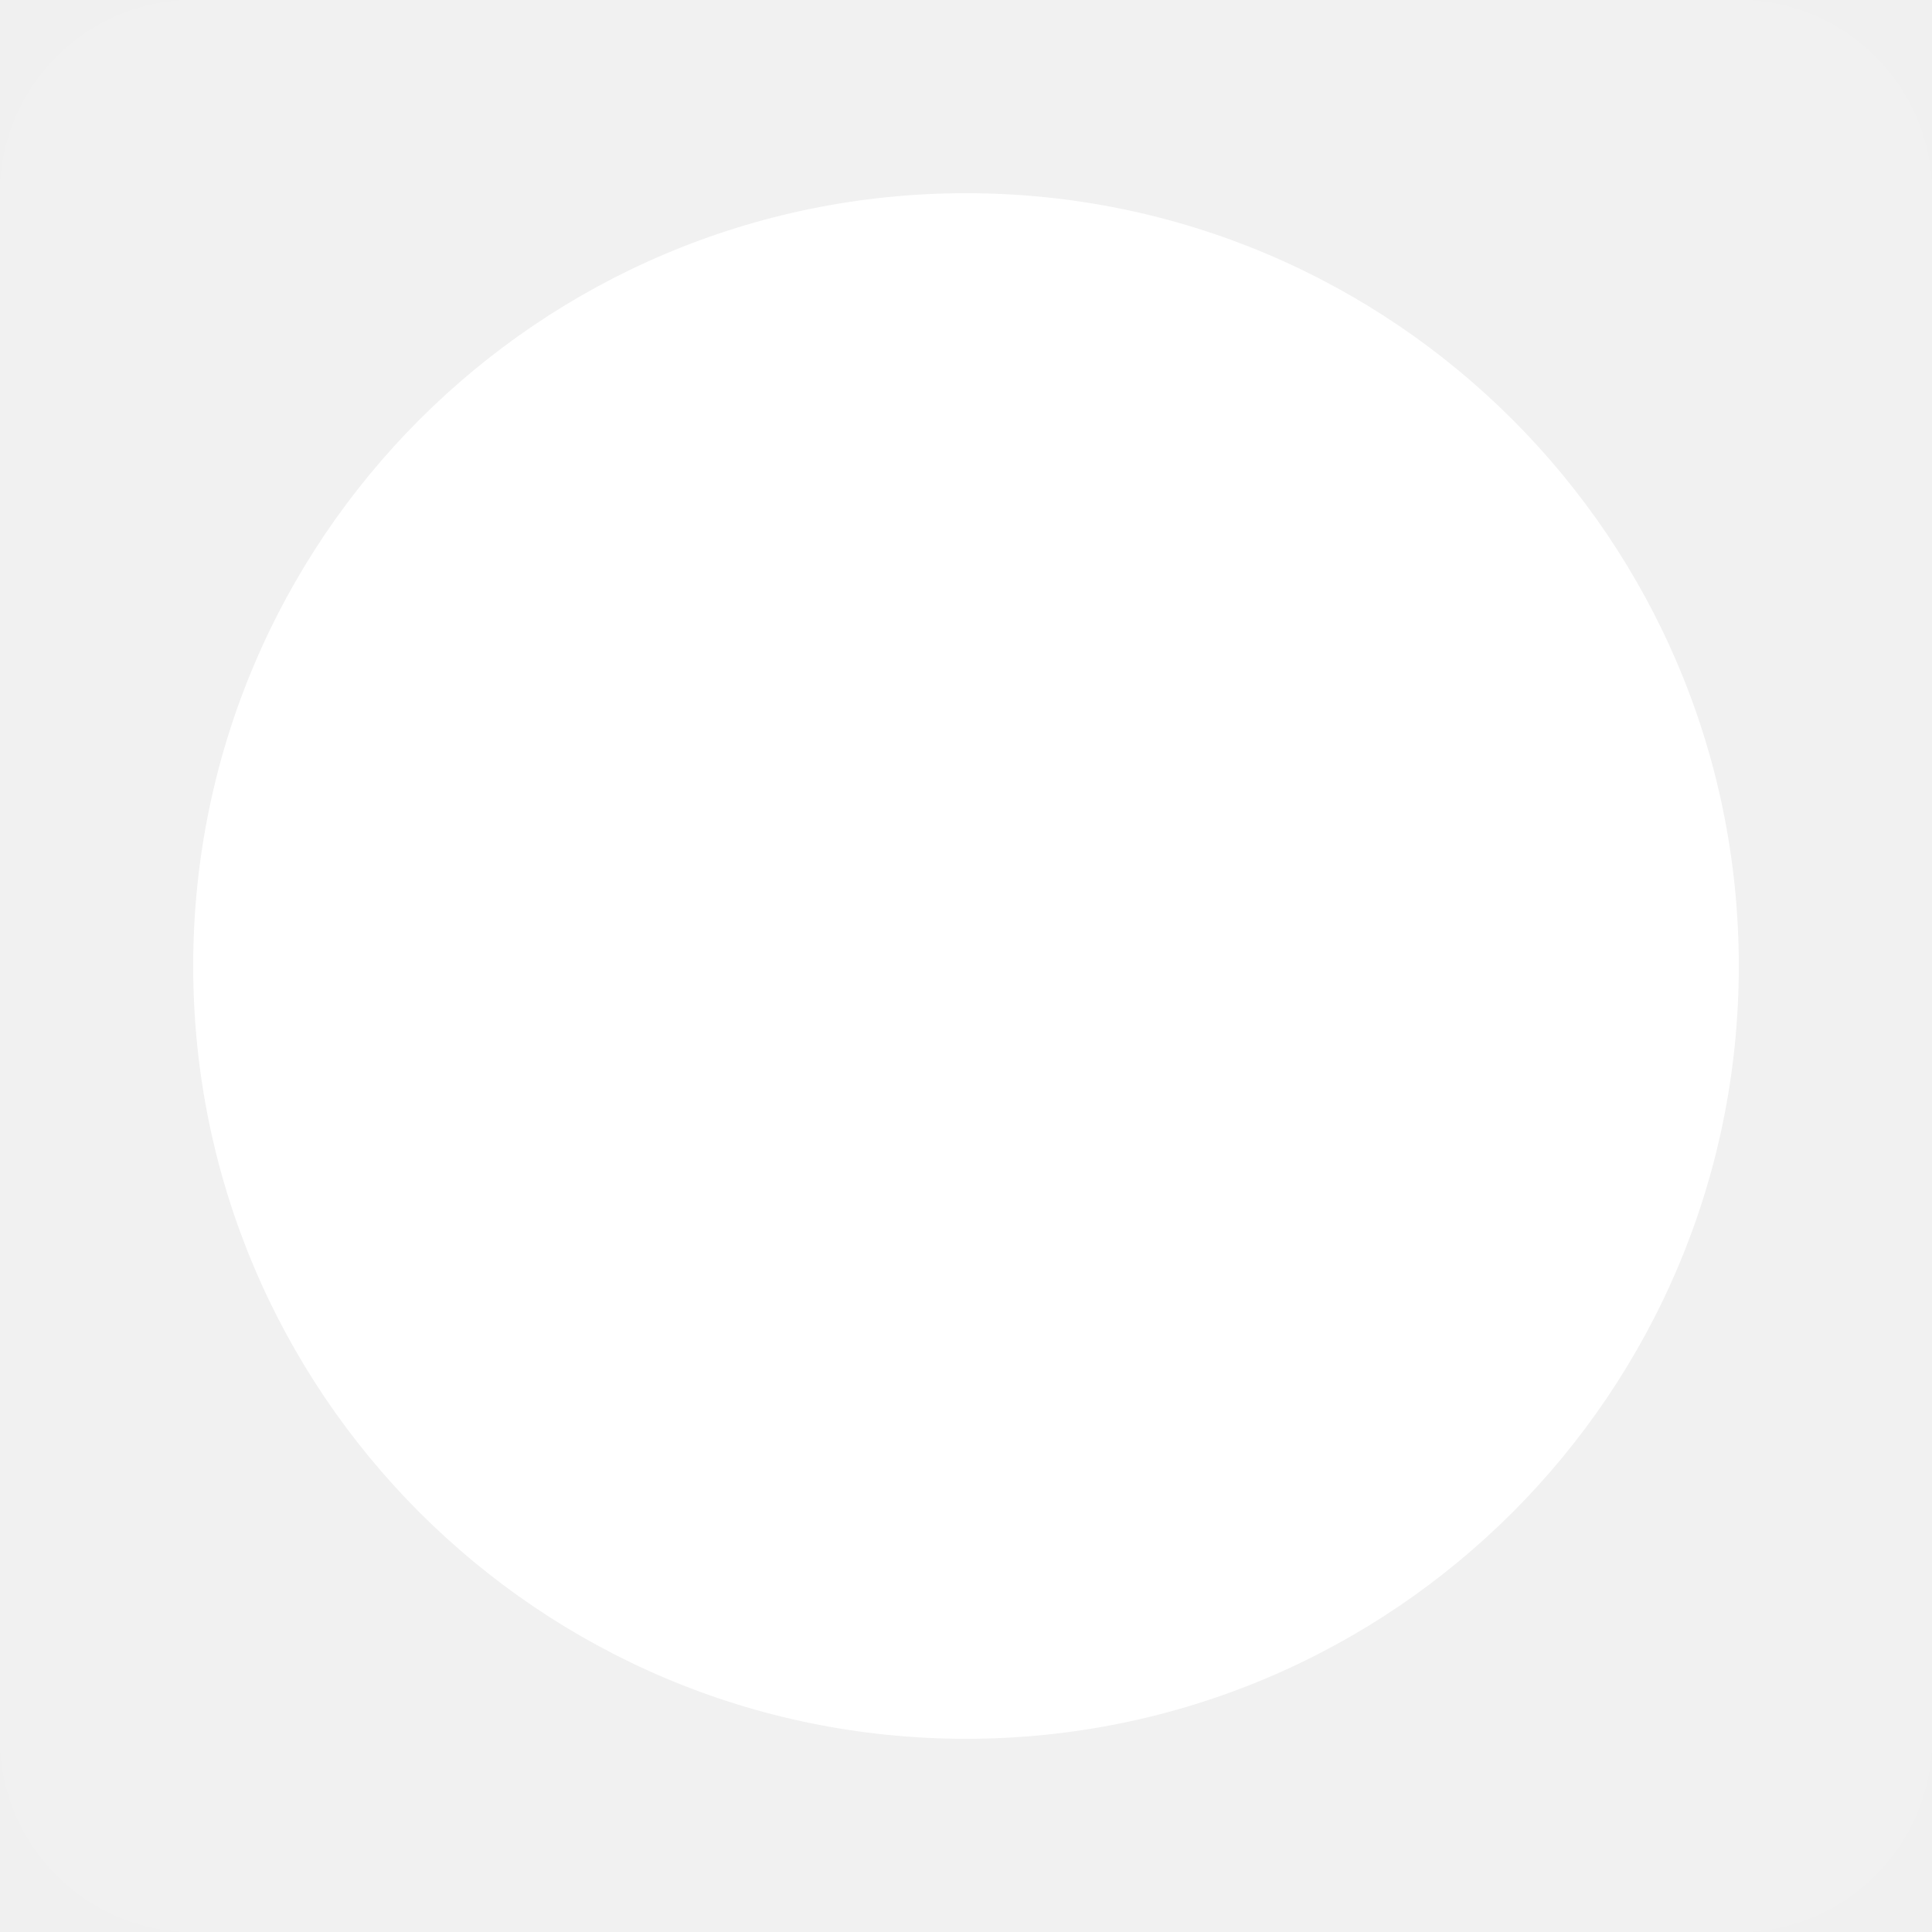
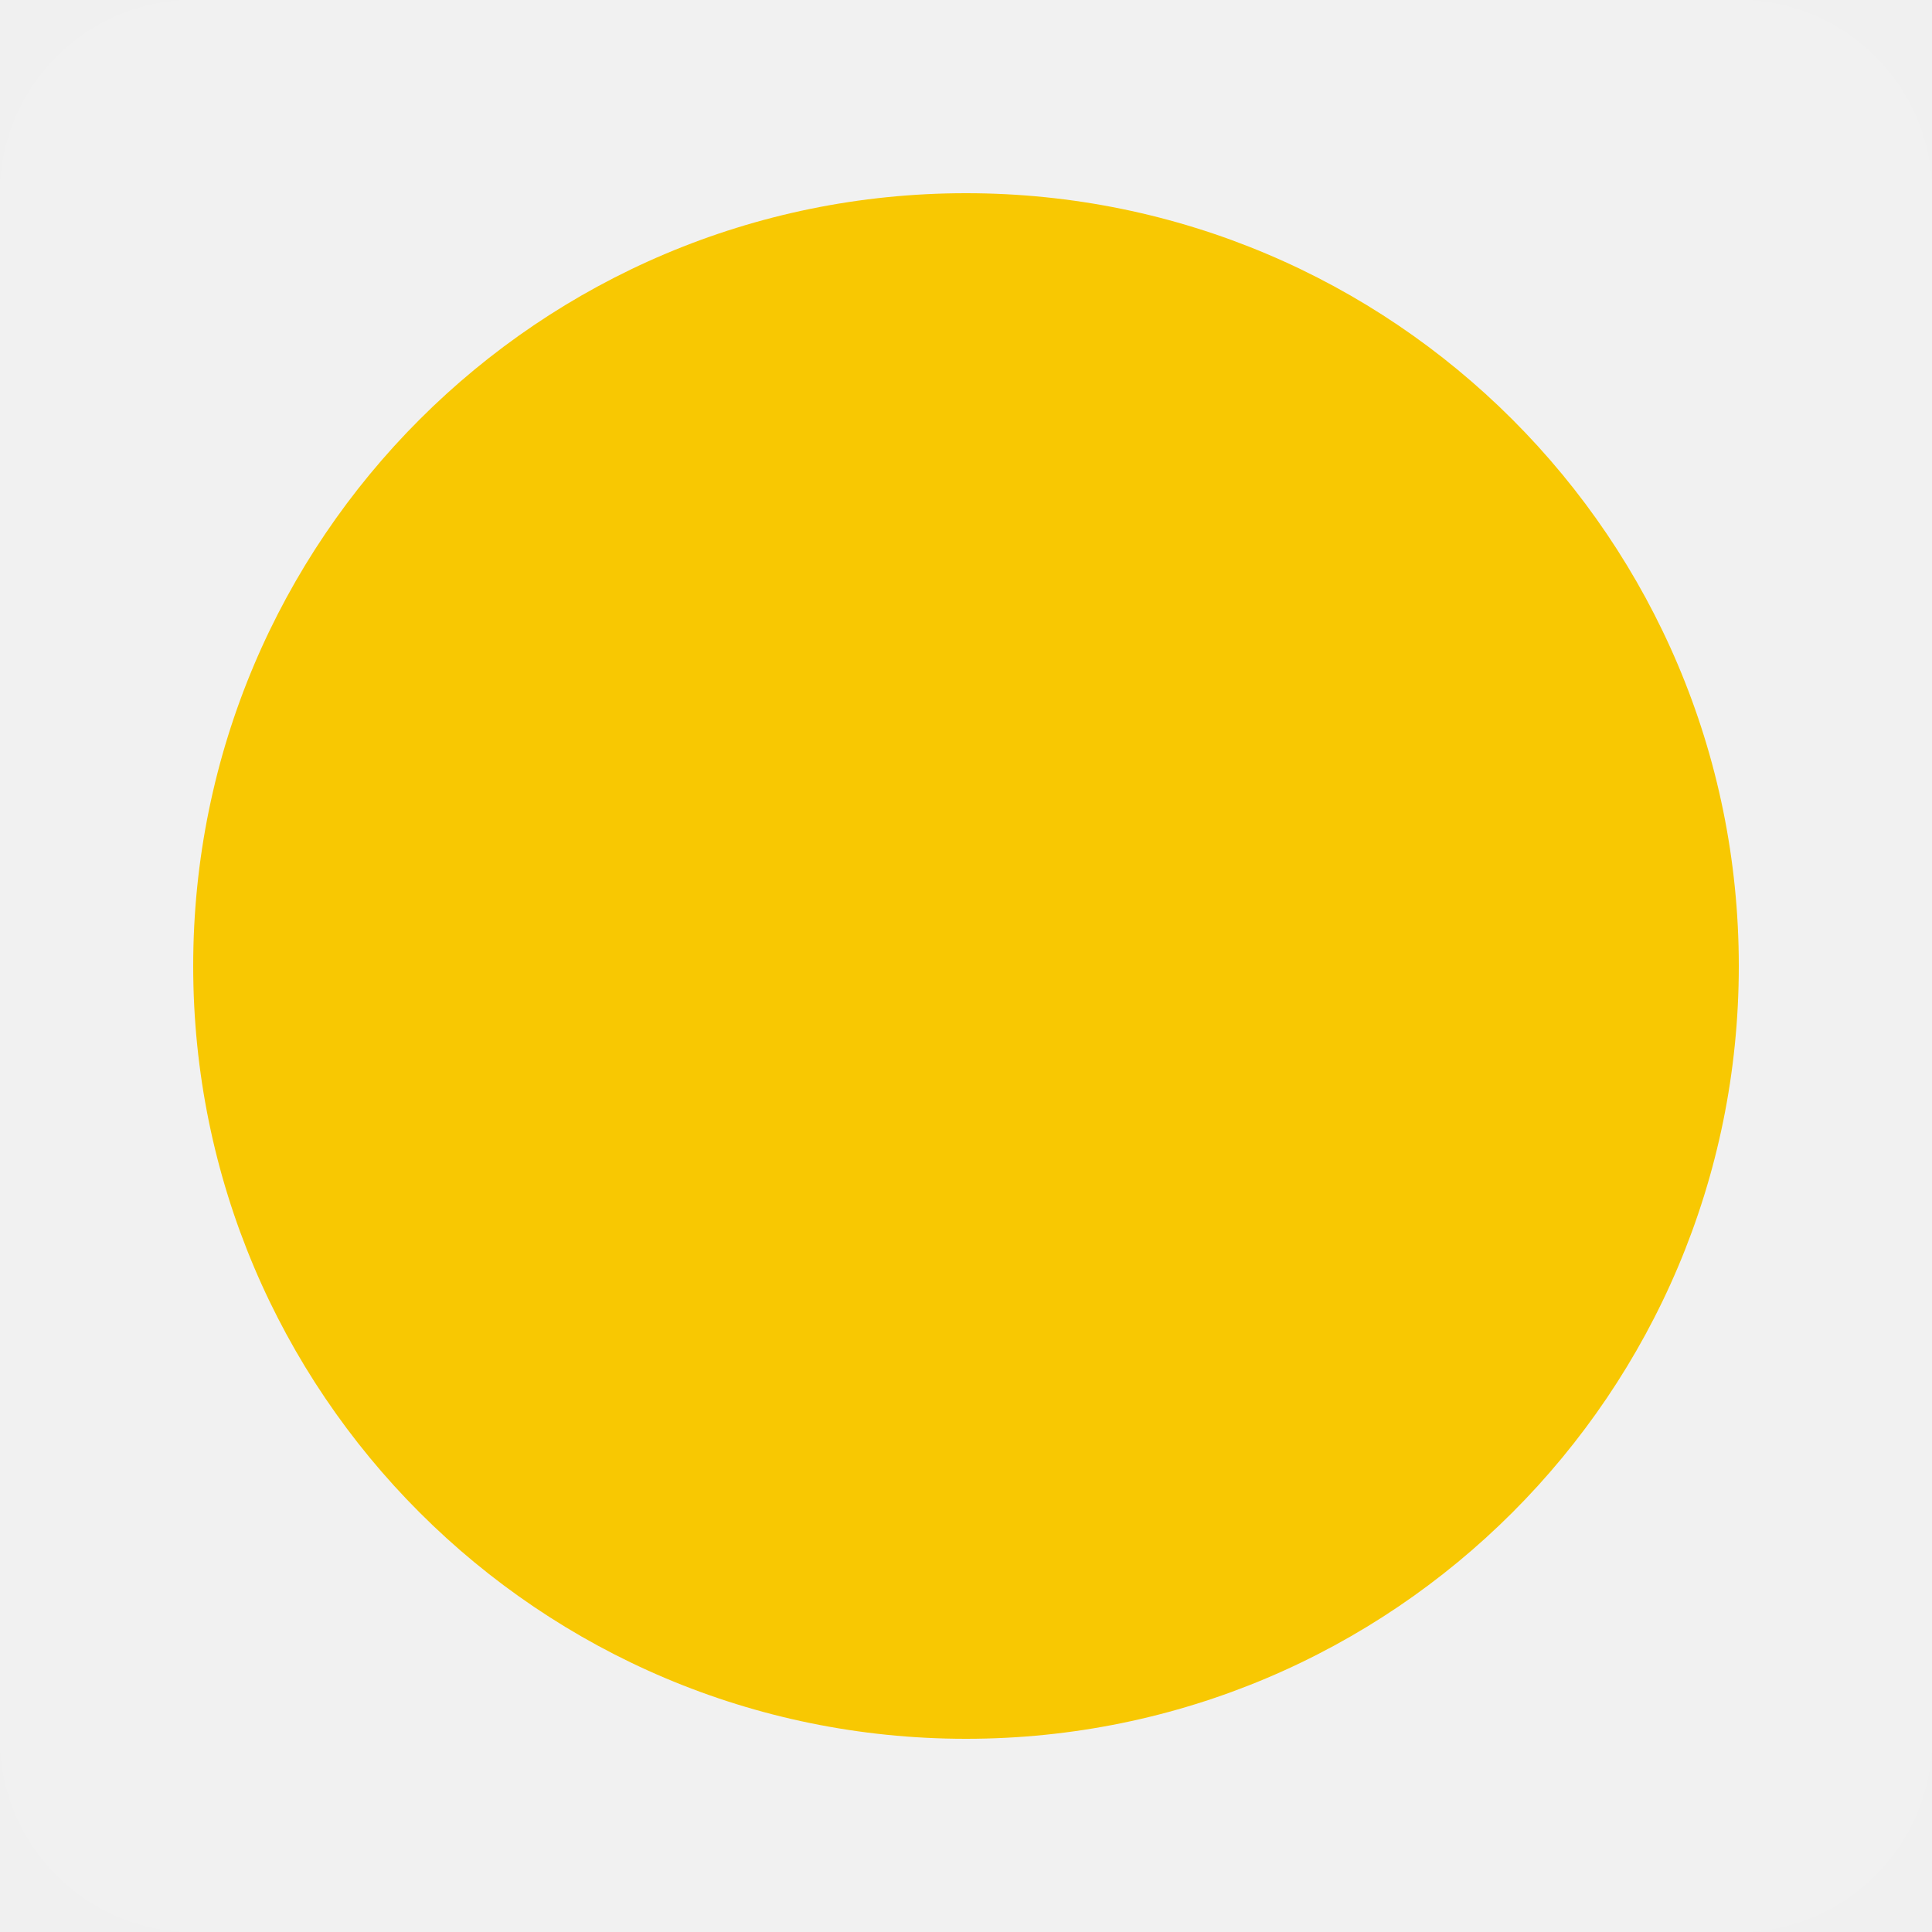
<svg xmlns="http://www.w3.org/2000/svg" width="100" height="100" viewBox="0 0 100 100" fill="none">
  <rect width="100" height="100" rx="10" fill="white" fill-opacity="0.1" />
-   <circle cx="50" cy="50" r="40" fill="white" />
+   <circle cx="50" cy="50" r="40" fill="#F8C802" />
</svg>
